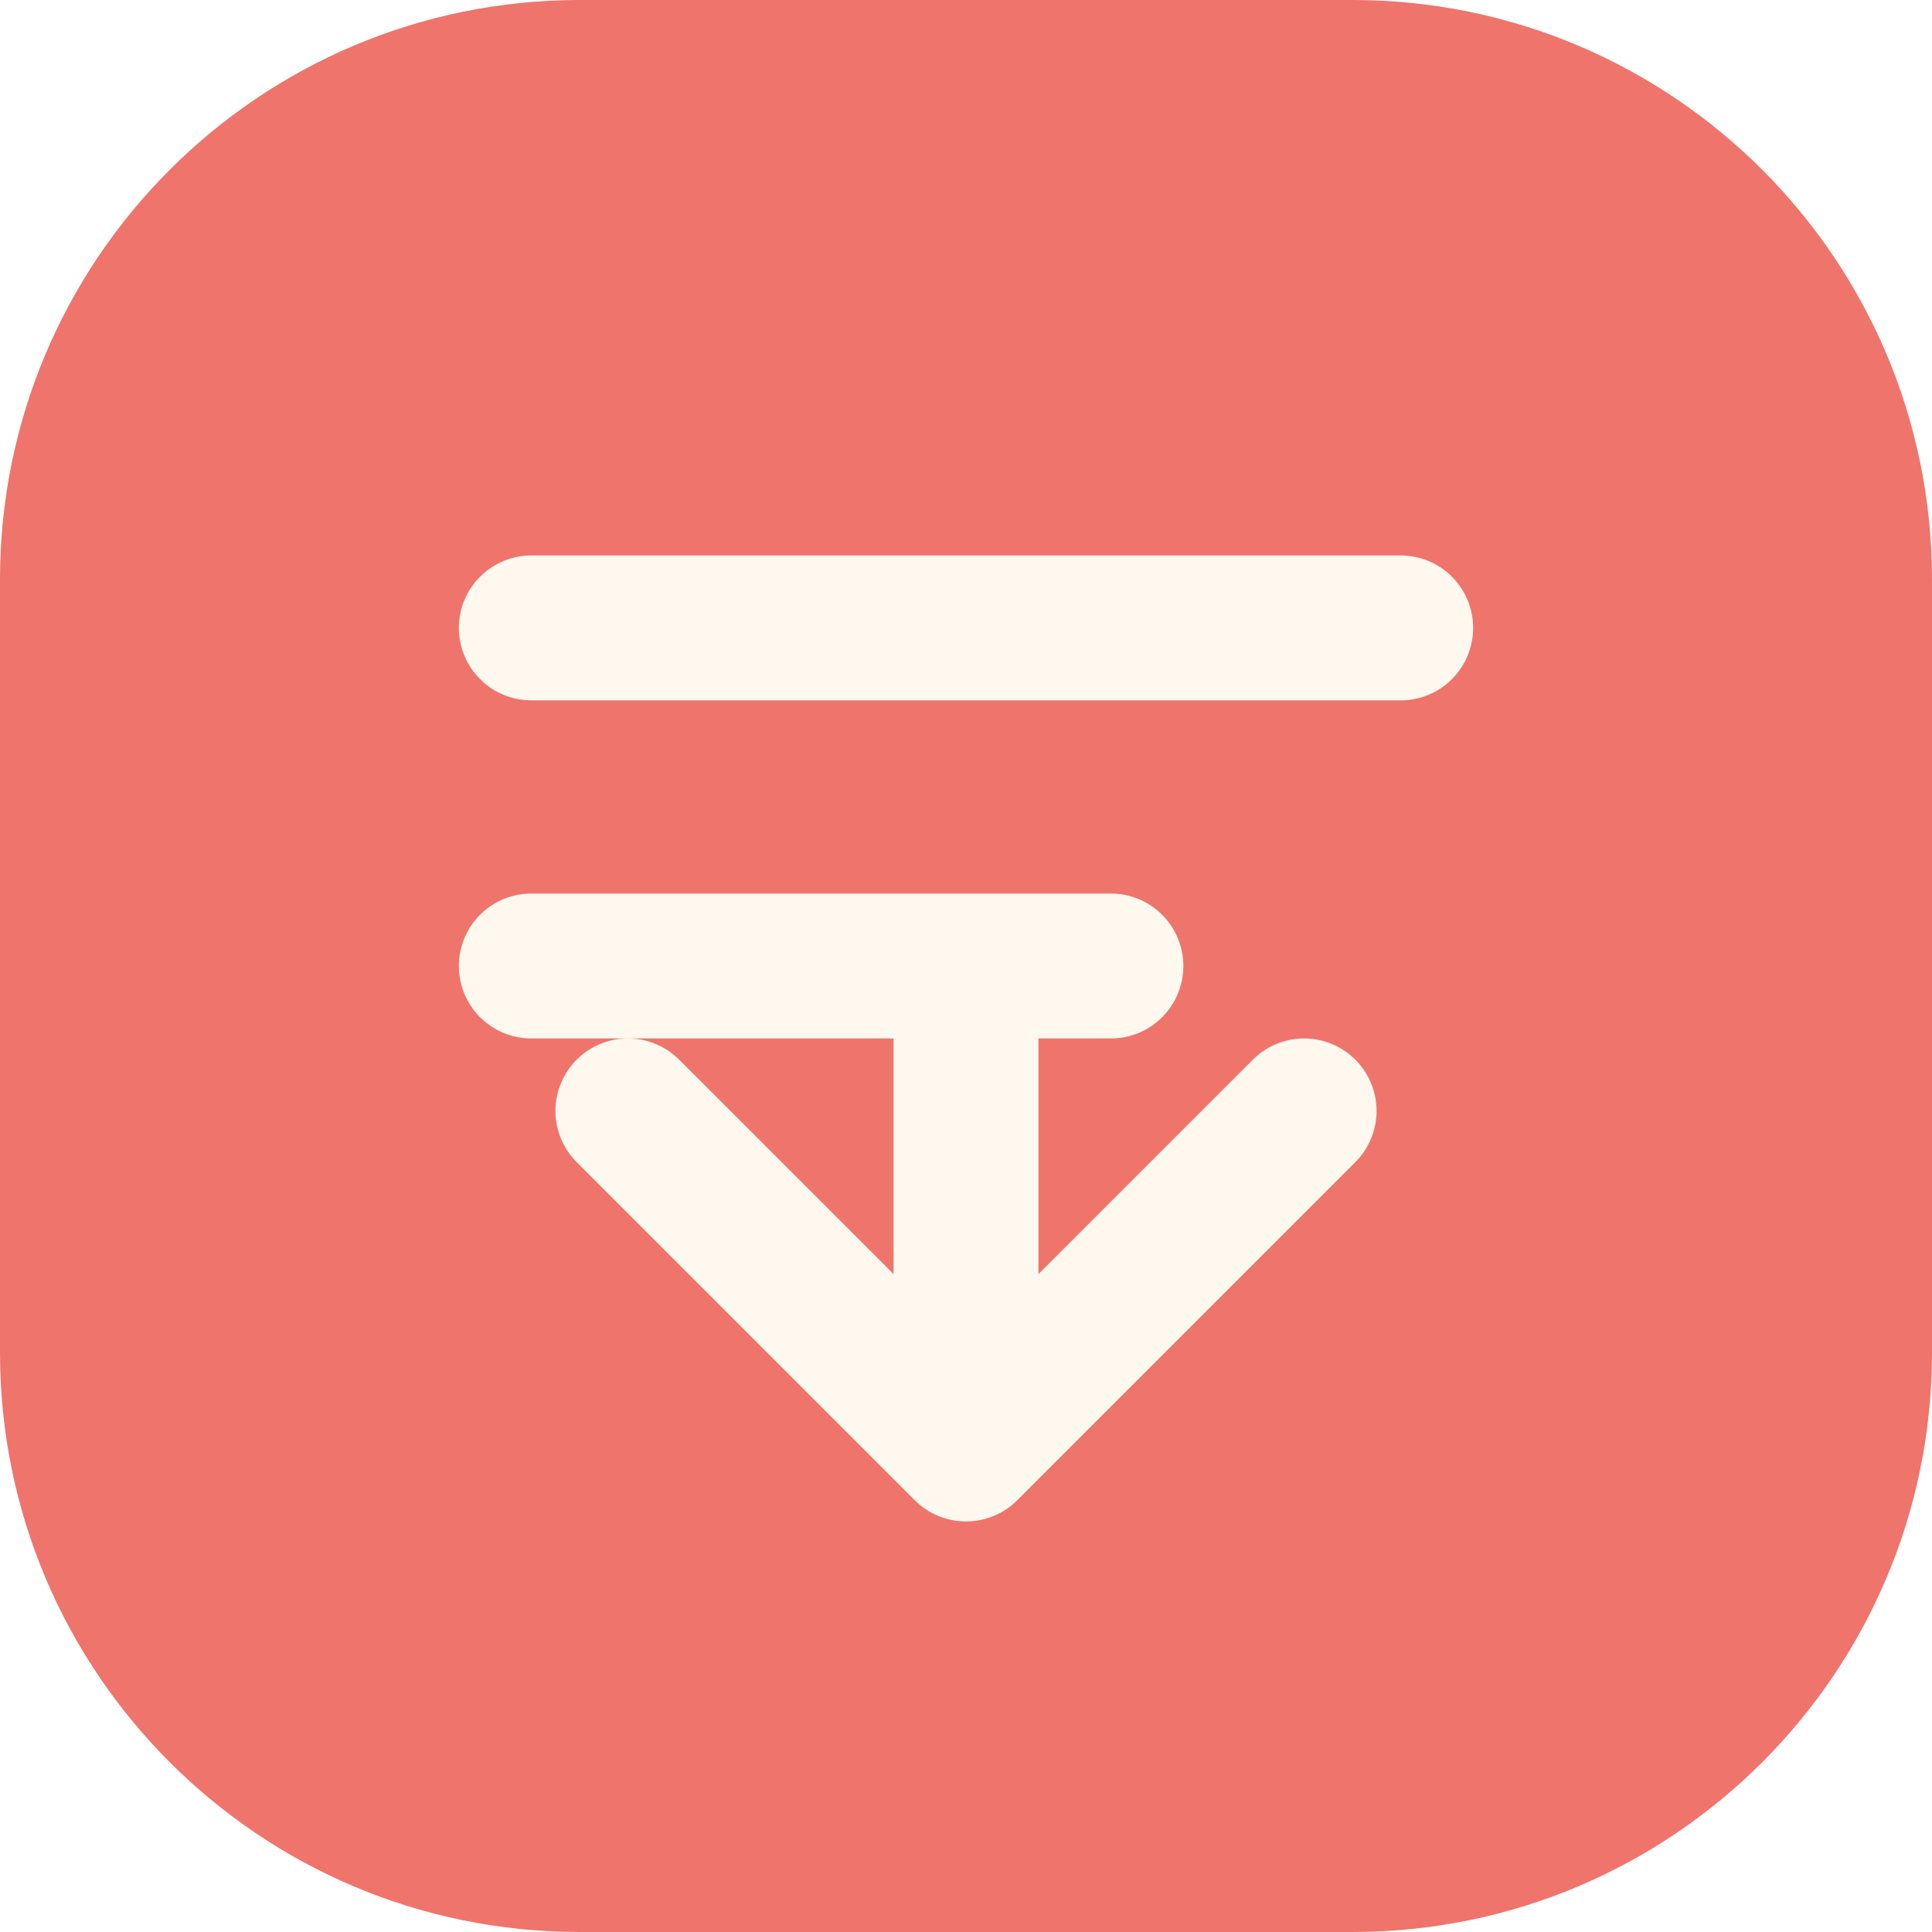
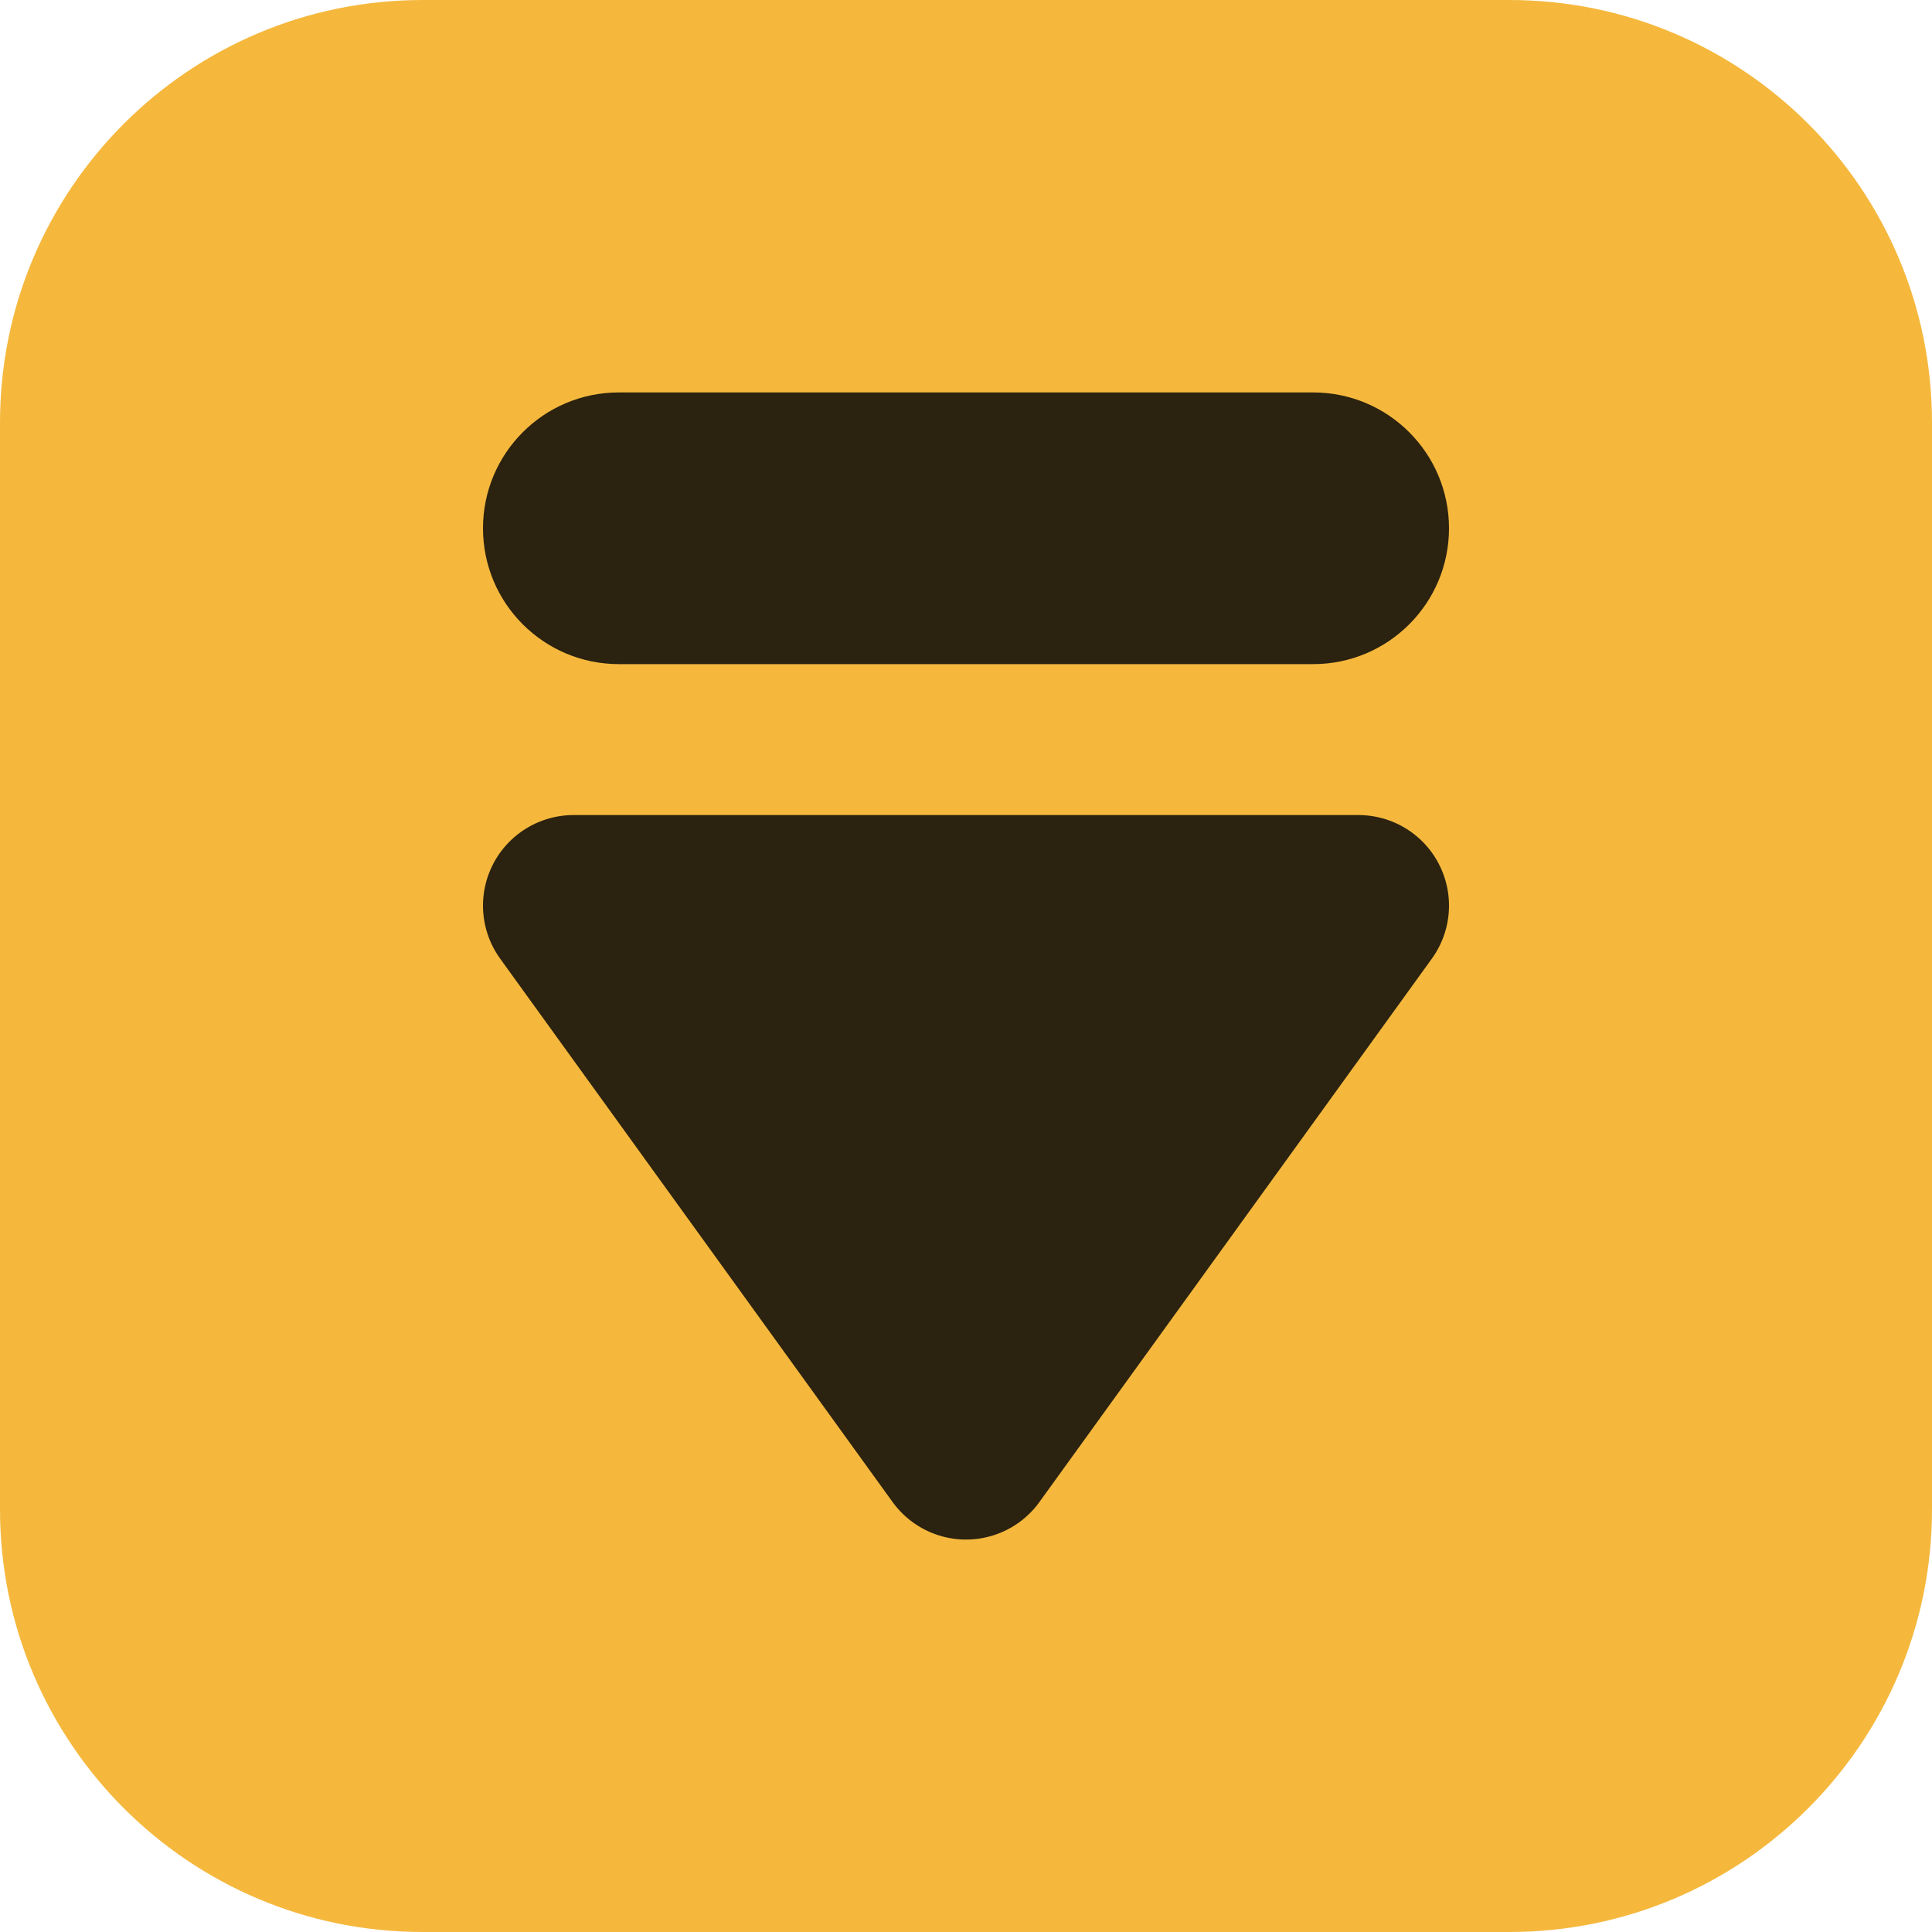
- <svg xmlns="http://www.w3.org/2000/svg" viewBox="0 0 40 40">
-   <rect width="40" height="40" rx="12" fill="#ef746c" />
-   <path d="M11 13h18M11 20h12M20 20v10m0 0 7-7m-7 7-7-7" fill="none" stroke="#fff8ee" stroke-width="3" stroke-linecap="round" stroke-linejoin="round" />
+ <svg xmlns="http://www.w3.org/2000/svg" width="32" height="32" viewBox="0 0 32 32">
+   <rect width="32" height="32" rx="7" fill="#F5B83D" />
+   <rect x="8" y="6.5" width="16" height="4.5" rx="2.25" fill="#2B2210" />
+   <polygon points="9.5,15 22.5,15 16,24" fill="#2B2210" stroke="#2B2210" stroke-width="3" stroke-linejoin="round" />
</svg>
